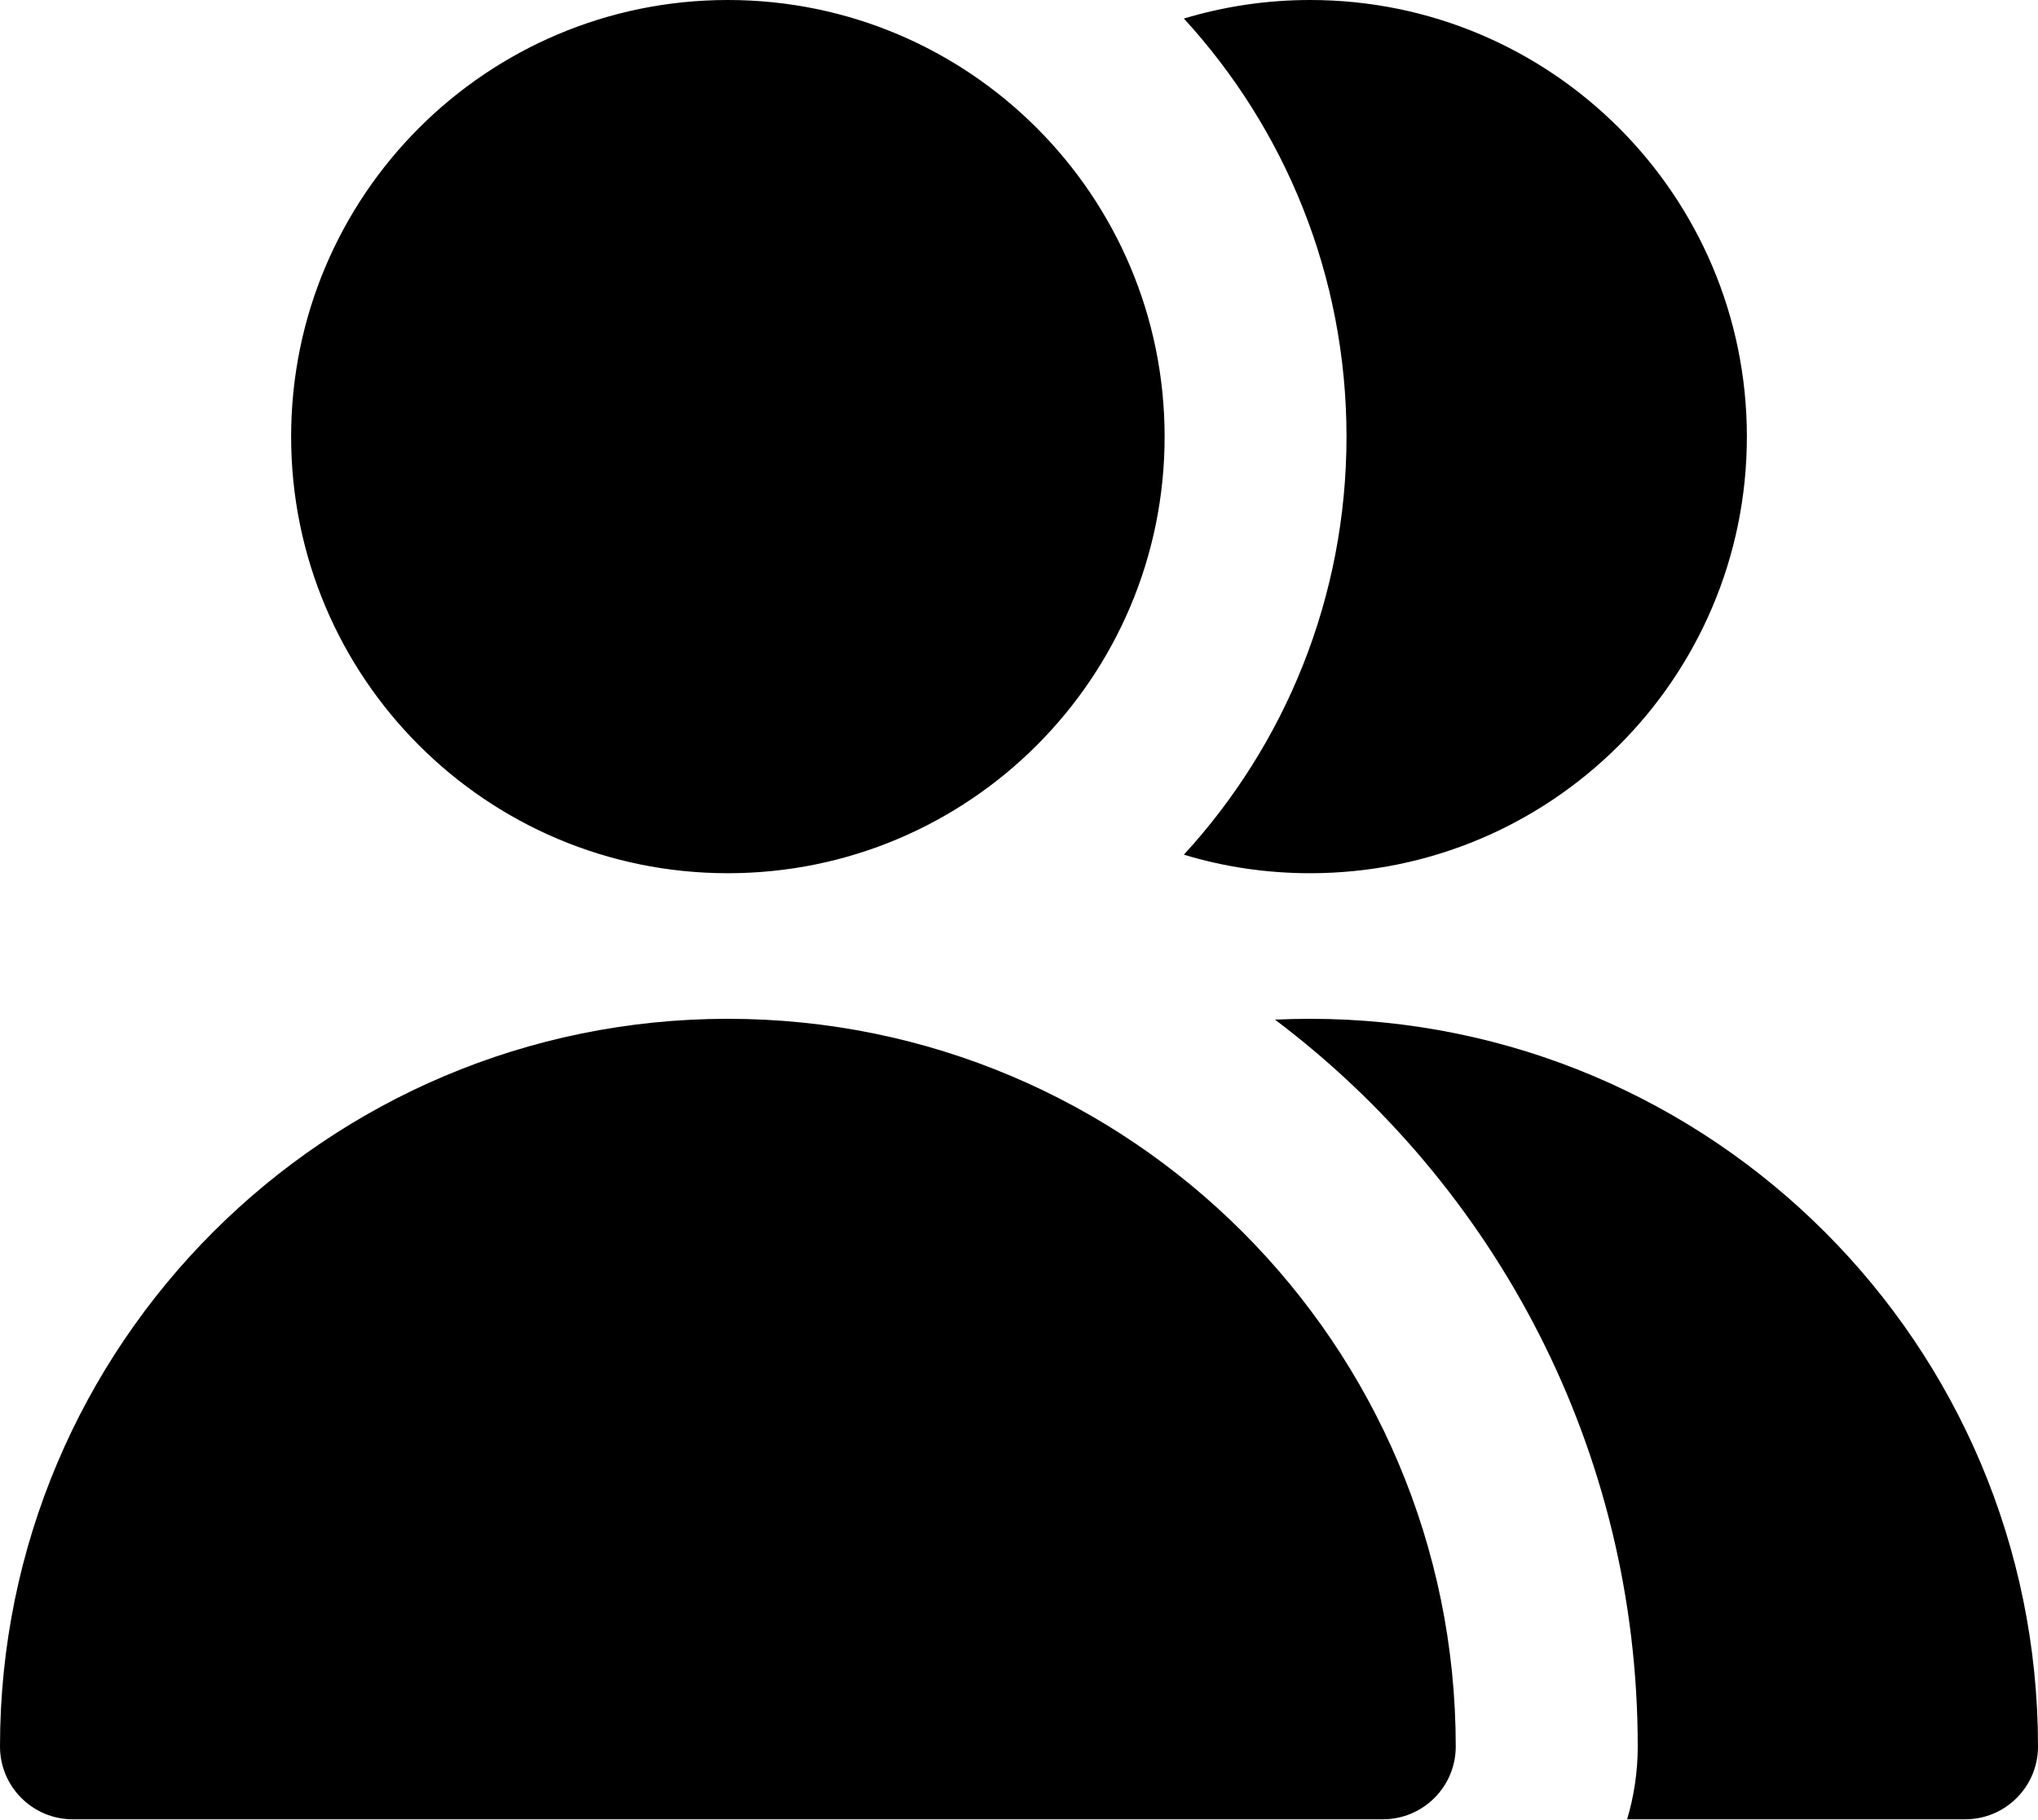
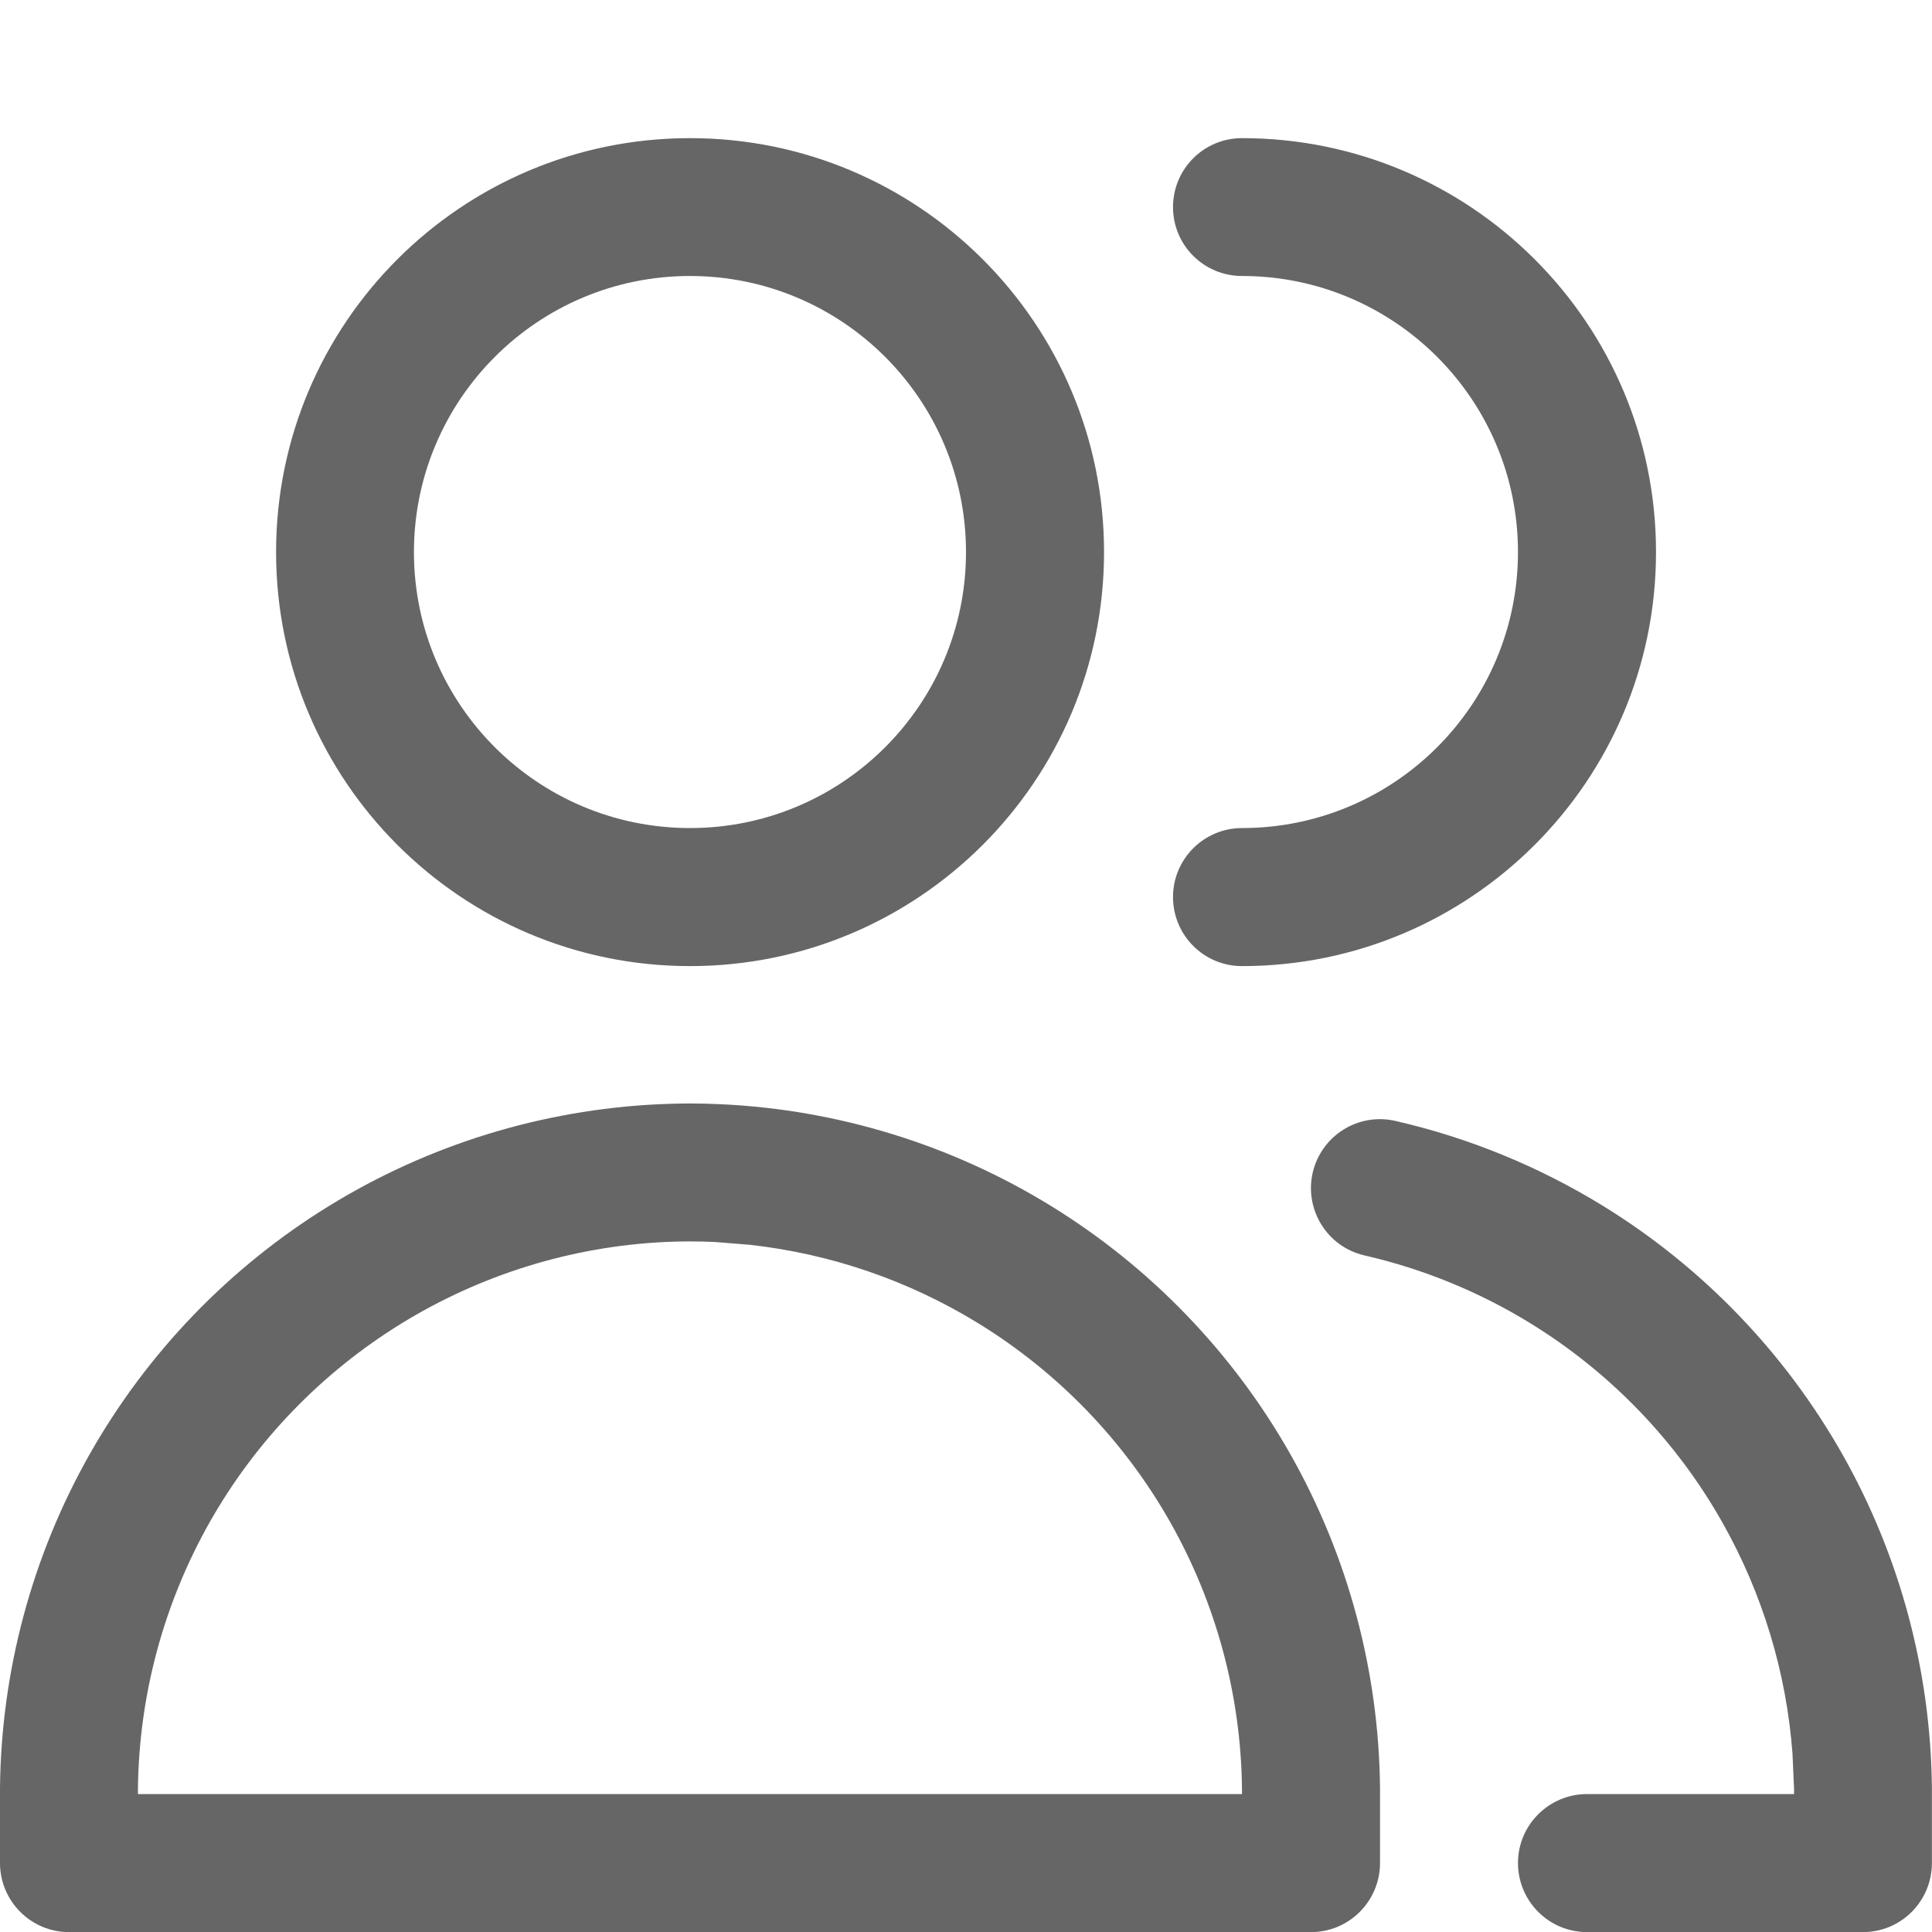
- <svg xmlns="http://www.w3.org/2000/svg" preserveAspectRatio="none" overflow="visible" style="display: block;" width="20" height="17.857" viewBox="0 0 20 17.857" fill="none">
-   <g id="user-multiple-group--close-geometric-human-multiple-person-up-user">
-     <path id="Union" fill-rule="evenodd" clip-rule="evenodd" d="M11.429 4.286C11.429 6.653 9.51 8.571 7.143 8.571C4.776 8.571 2.857 6.653 2.857 4.286C2.857 1.919 4.776 0 7.143 0C9.51 0 11.429 1.919 11.429 4.286ZM7.143 10C3.198 10 0 13.198 0 17.143C0 17.537 0.32 17.857 0.714 17.857H13.571C13.966 17.857 14.286 17.537 14.286 17.143C14.286 13.198 11.088 10 7.143 10ZM19.286 17.857H15.968C16.035 17.631 16.072 17.391 16.072 17.143C16.072 14.227 14.674 11.638 12.512 10.008C12.626 10.003 12.742 10 12.857 10C16.802 10 20 13.198 20 17.143C20 17.537 19.68 17.857 19.286 17.857ZM12.857 8.571C12.426 8.571 12.01 8.508 11.618 8.389C12.609 7.309 13.214 5.868 13.214 4.286C13.214 2.704 12.609 1.263 11.618 0.182C12.01 0.064 12.426 0 12.857 0C15.224 0 17.143 1.919 17.143 4.286C17.143 6.653 15.224 8.571 12.857 8.571Z" fill="black" />
-   </g>
+ <svg xmlns="http://www.w3.org/2000/svg" width="20" height="20" viewBox="0 0 20 20" fill="none">
+   <path d="M7.467 11.431C8.675 11.488 9.85 11.85 10.88 12.484C11.91 13.118 12.763 14.003 13.359 15.056C13.954 16.108 14.273 17.295 14.286 18.505V19.287C14.285 19.681 13.966 20.001 13.572 20.001H0.714C0.32 20.001 0.001 19.681 0 19.287V18.505C0.013 17.295 0.332 16.108 0.927 15.056C1.523 14.003 2.376 13.118 3.406 12.484C4.436 11.85 5.61 11.488 6.819 11.431C6.926 11.426 7.034 11.423 7.141 11.423H7.144C7.251 11.423 7.359 11.426 7.467 11.431ZM14.446 11.604C15.202 11.777 15.928 12.074 16.594 12.483C17.624 13.117 18.477 14.003 19.073 15.056C19.668 16.108 19.986 17.295 19.999 18.504V19.286C19.999 19.681 19.68 20.001 19.285 20.001H16.428C16.034 20.001 15.714 19.68 15.714 19.286C15.714 18.892 16.034 18.573 16.428 18.572H18.572V18.52L18.556 18.157C18.494 17.316 18.246 16.496 17.829 15.759C17.353 14.916 16.67 14.208 15.845 13.7C15.312 13.372 14.731 13.135 14.125 12.996C13.741 12.908 13.501 12.524 13.589 12.14C13.678 11.755 14.061 11.515 14.446 11.604ZM6.886 12.857C5.919 12.903 4.979 13.194 4.155 13.701C3.33 14.209 2.647 14.916 2.17 15.759C1.694 16.601 1.438 17.552 1.428 18.52V18.572H12.857V18.52C12.847 17.552 12.591 16.601 12.115 15.759C11.638 14.916 10.956 14.209 10.131 13.701C9.41 13.257 8.6 12.979 7.761 12.886L7.4 12.857C7.314 12.853 7.228 12.851 7.142 12.851C7.057 12.851 6.971 12.853 6.886 12.857ZM7.143 1.43C9.51 1.43 11.429 3.348 11.429 5.715C11.429 8.082 9.51 10.001 7.143 10.001C4.776 10.001 2.858 8.082 2.858 5.715C2.858 3.348 4.776 1.43 7.143 1.43ZM12.857 1.43C15.224 1.43 17.143 3.348 17.143 5.715C17.143 8.082 15.224 10.001 12.857 10.001C12.462 10.001 12.143 9.681 12.143 9.286C12.143 8.892 12.463 8.572 12.857 8.572C14.435 8.572 15.714 7.293 15.714 5.715C15.714 4.137 14.435 2.857 12.857 2.857C12.462 2.857 12.143 2.538 12.143 2.144C12.143 1.749 12.462 1.43 12.857 1.43ZM7.143 2.857C5.565 2.857 4.286 4.137 4.285 5.715C4.285 7.293 5.565 8.572 7.143 8.572C8.721 8.572 10 7.293 10 5.715C10 4.137 8.721 2.858 7.143 2.857Z" fill="black" fill-opacity="0.6" />
</svg>
